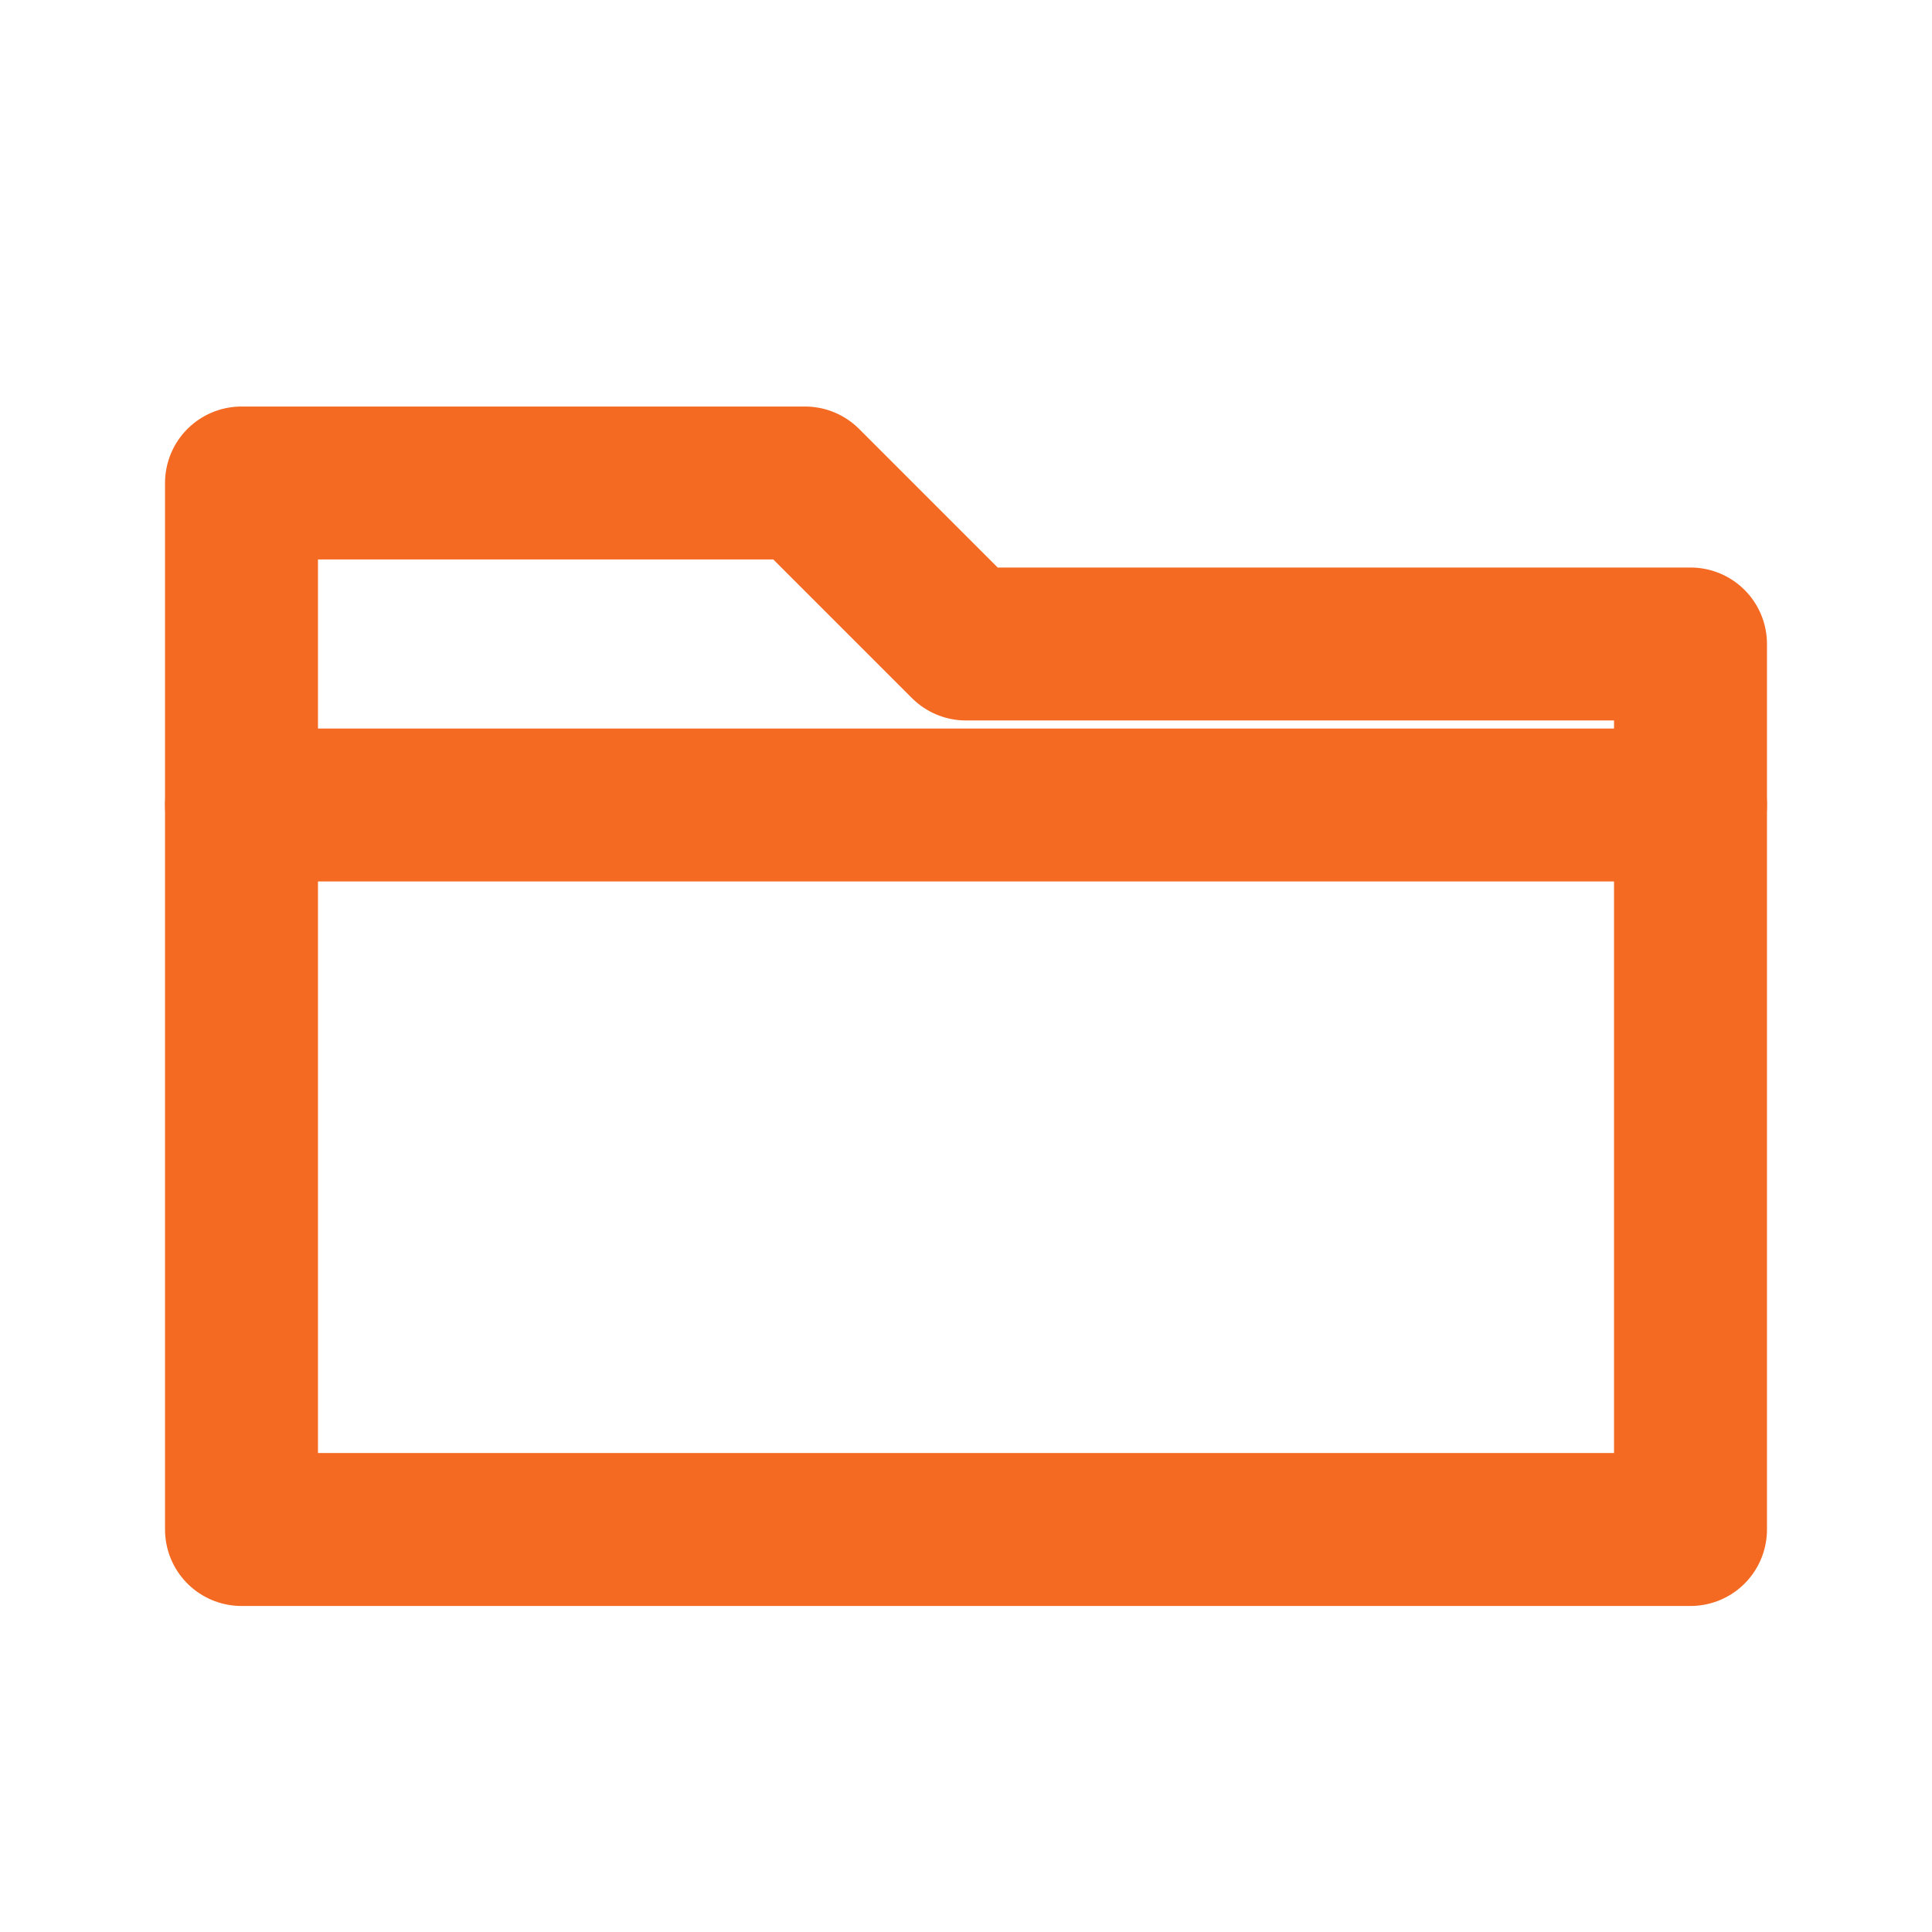
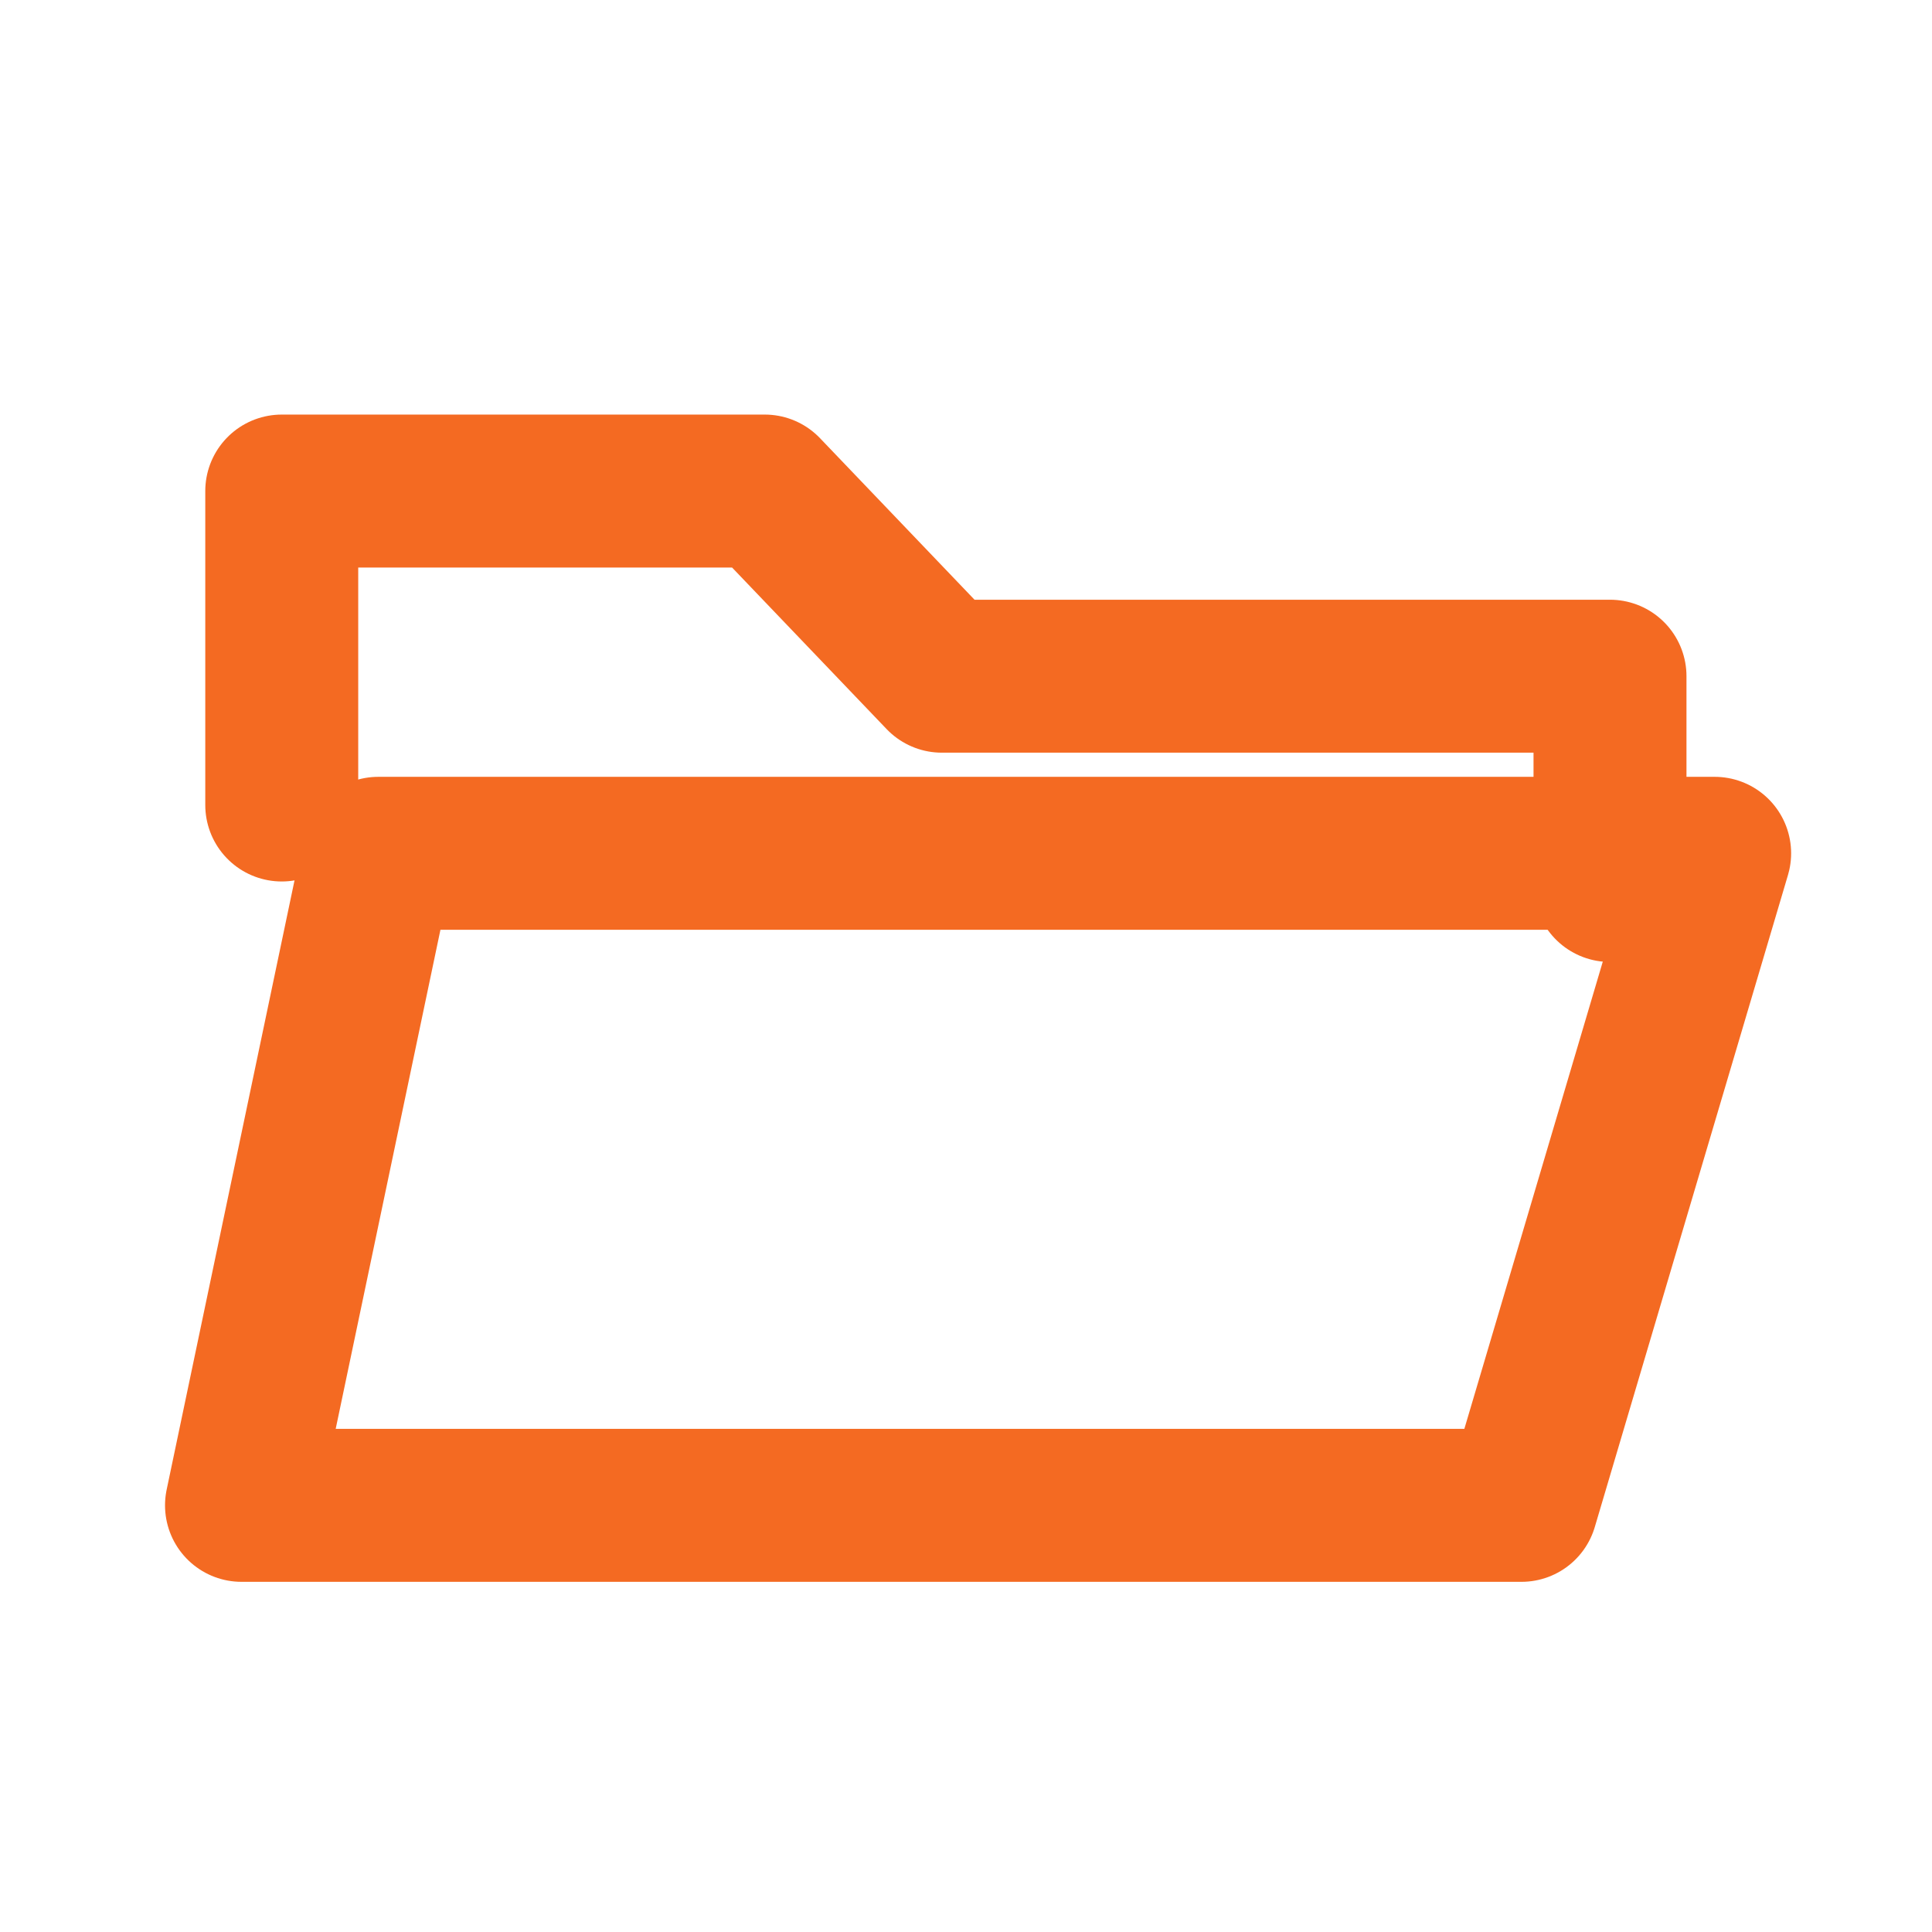
<svg xmlns="http://www.w3.org/2000/svg" width="24" height="24" viewBox="0 0 24 24">
  <g fill="none" stroke="#F46A22" stroke-width="1.9" stroke-linecap="round" stroke-linejoin="round">
-     <path d="M3 6h7l2 2h9v11H3z" />
-     <path d="M3 10h18" />
+     <path d="M3.5 10V6.1h6l2.2 2.3H20V11" />
+     <path d="M4.7 10.6h16.6l-2.4 8.1H3z" />
  </g>
</svg>
